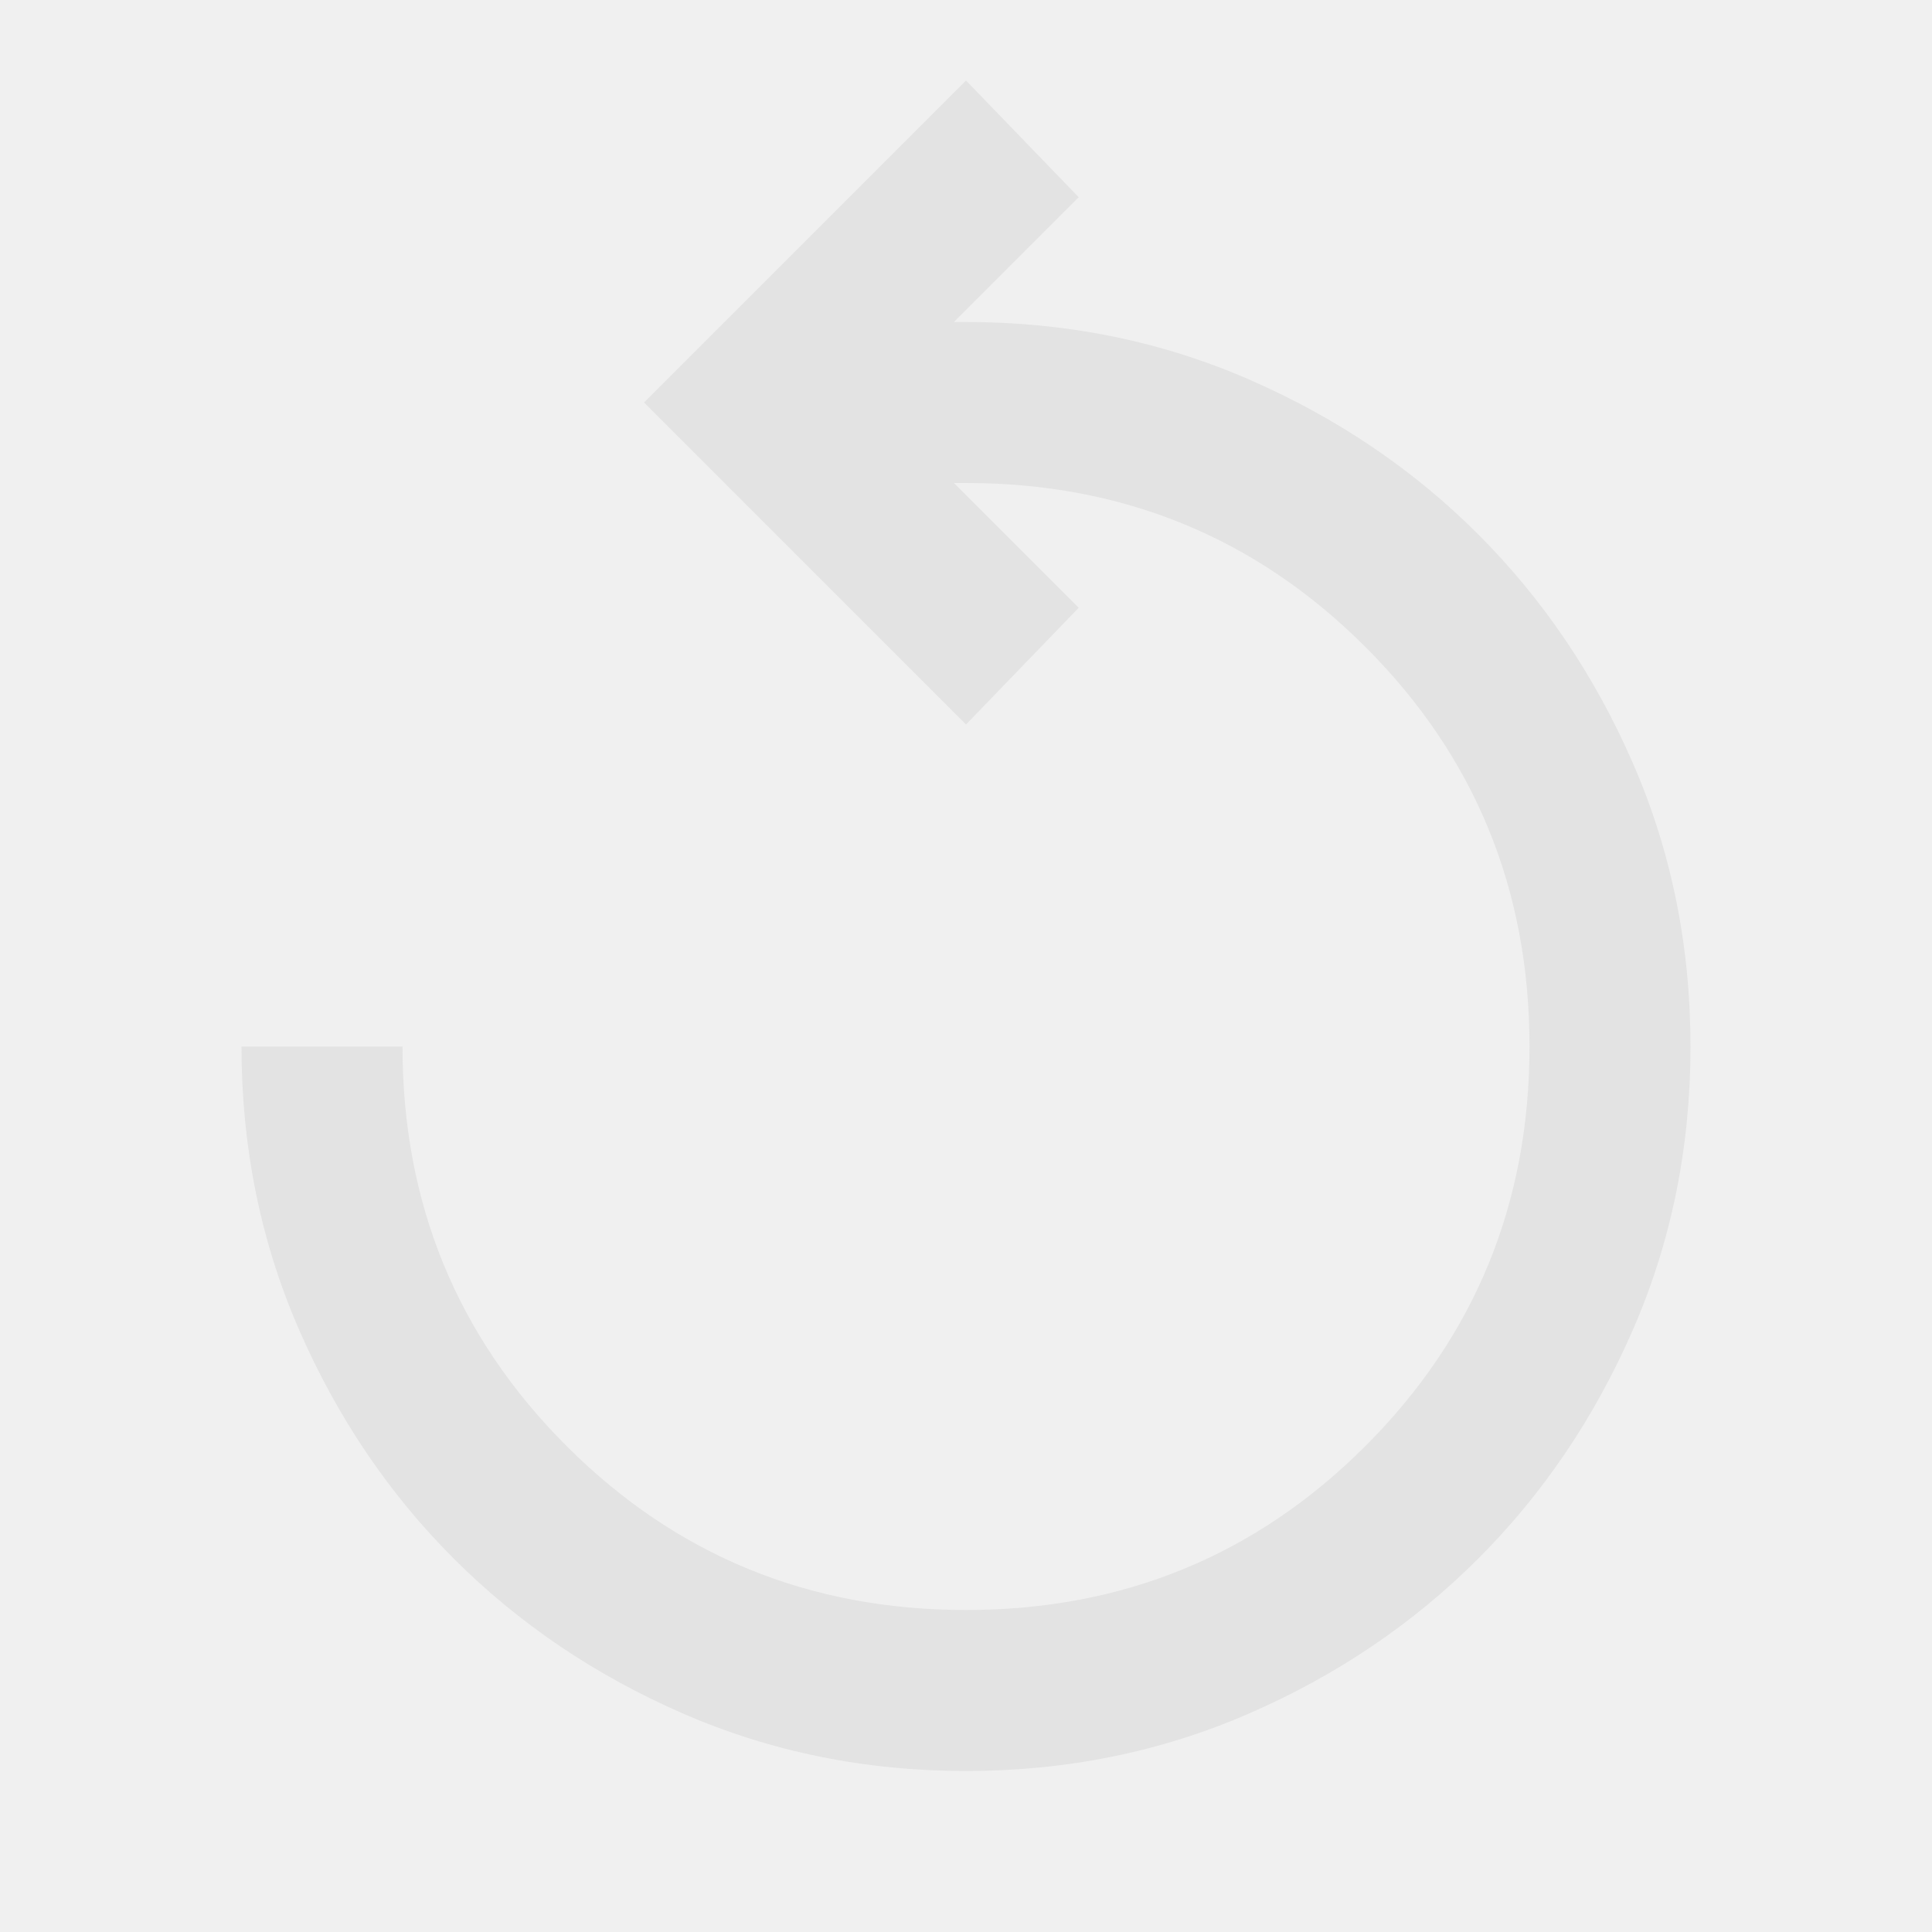
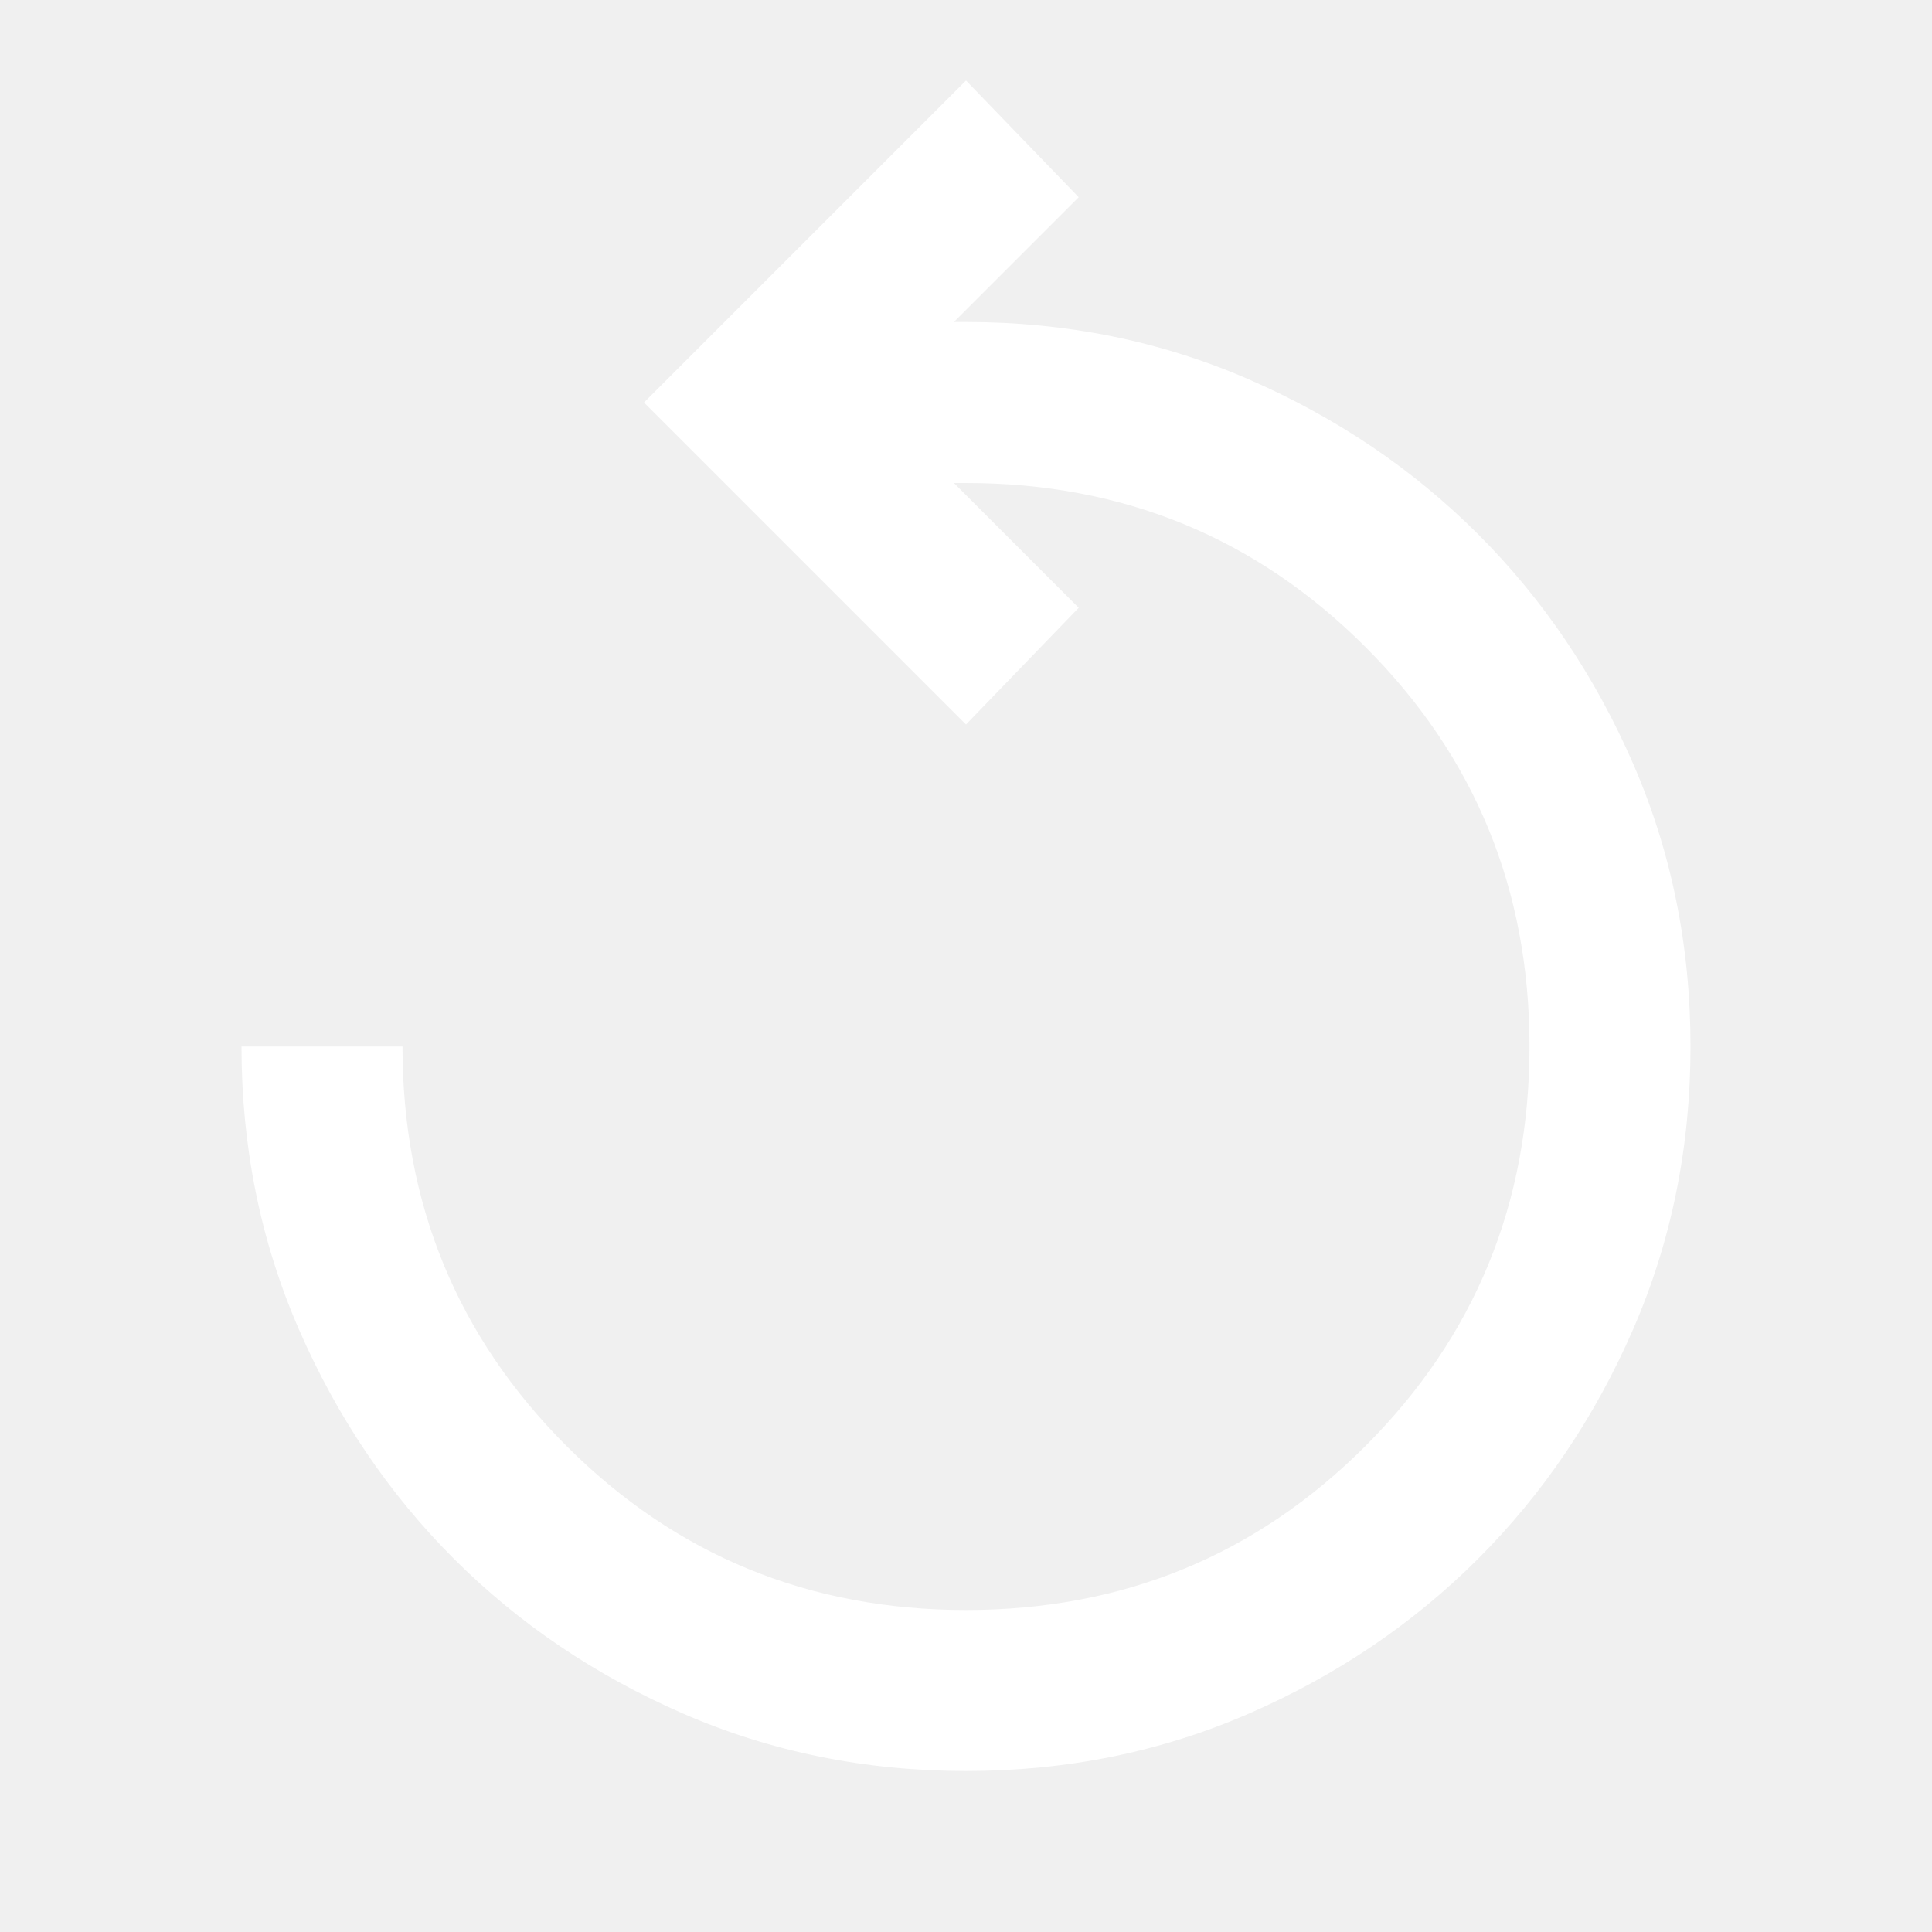
- <svg xmlns="http://www.w3.org/2000/svg" height="24px" viewBox="0 -960 960 960" width="24px" fill="#e3e3e3">
+ <svg xmlns="http://www.w3.org/2000/svg" height="24px" viewBox="0 -960 960 960" width="24px" fill="#ffffff">
  <path d="M339.5-108.5q-65.5-28.5-114-77t-77-114Q120-365 120-440h80q0 117 81.5 198.5T480-160q117 0 198.5-81.5T760-440q0-117-81.5-198.5T480-720h-6l62 62-56 58-160-160 160-160 56 58-62 62h6q75 0 140.5 28.5t114 77q48.5 48.5 77 114T840-440q0 75-28.5 140.5t-77 114q-48.5 48.5-114 77T480-80q-75 0-140.5-28.5Z" />
</svg>
